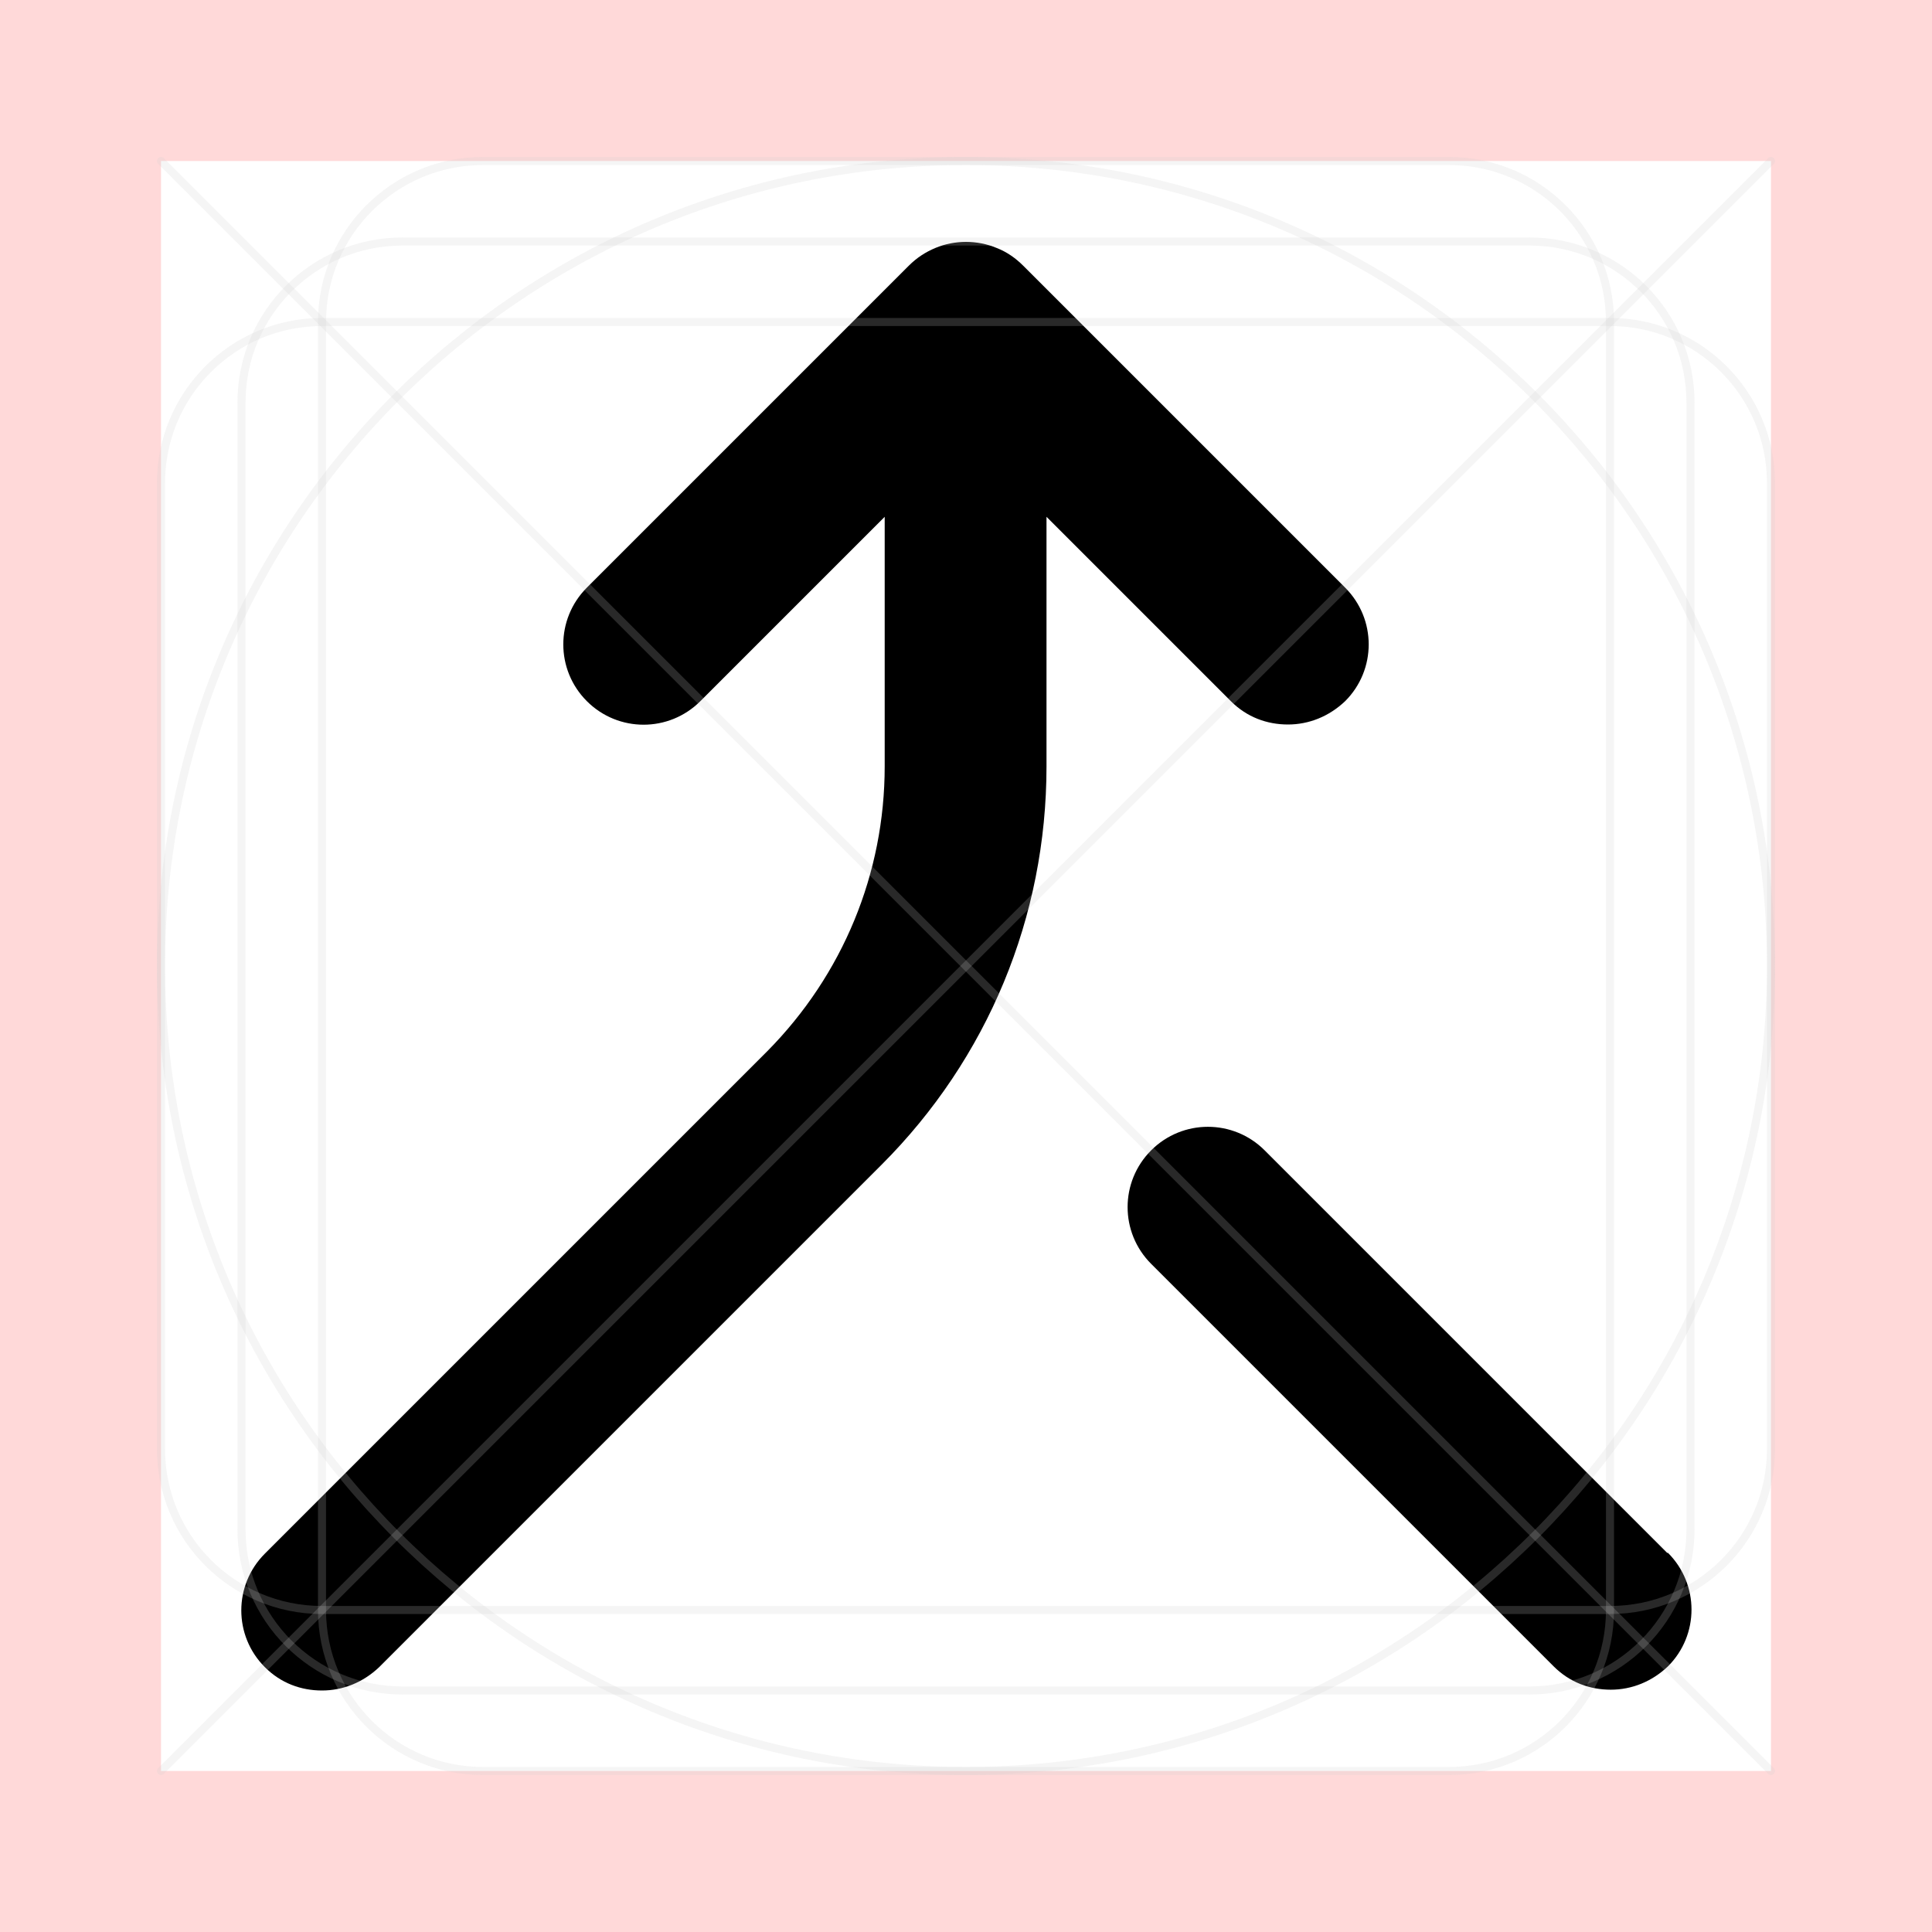
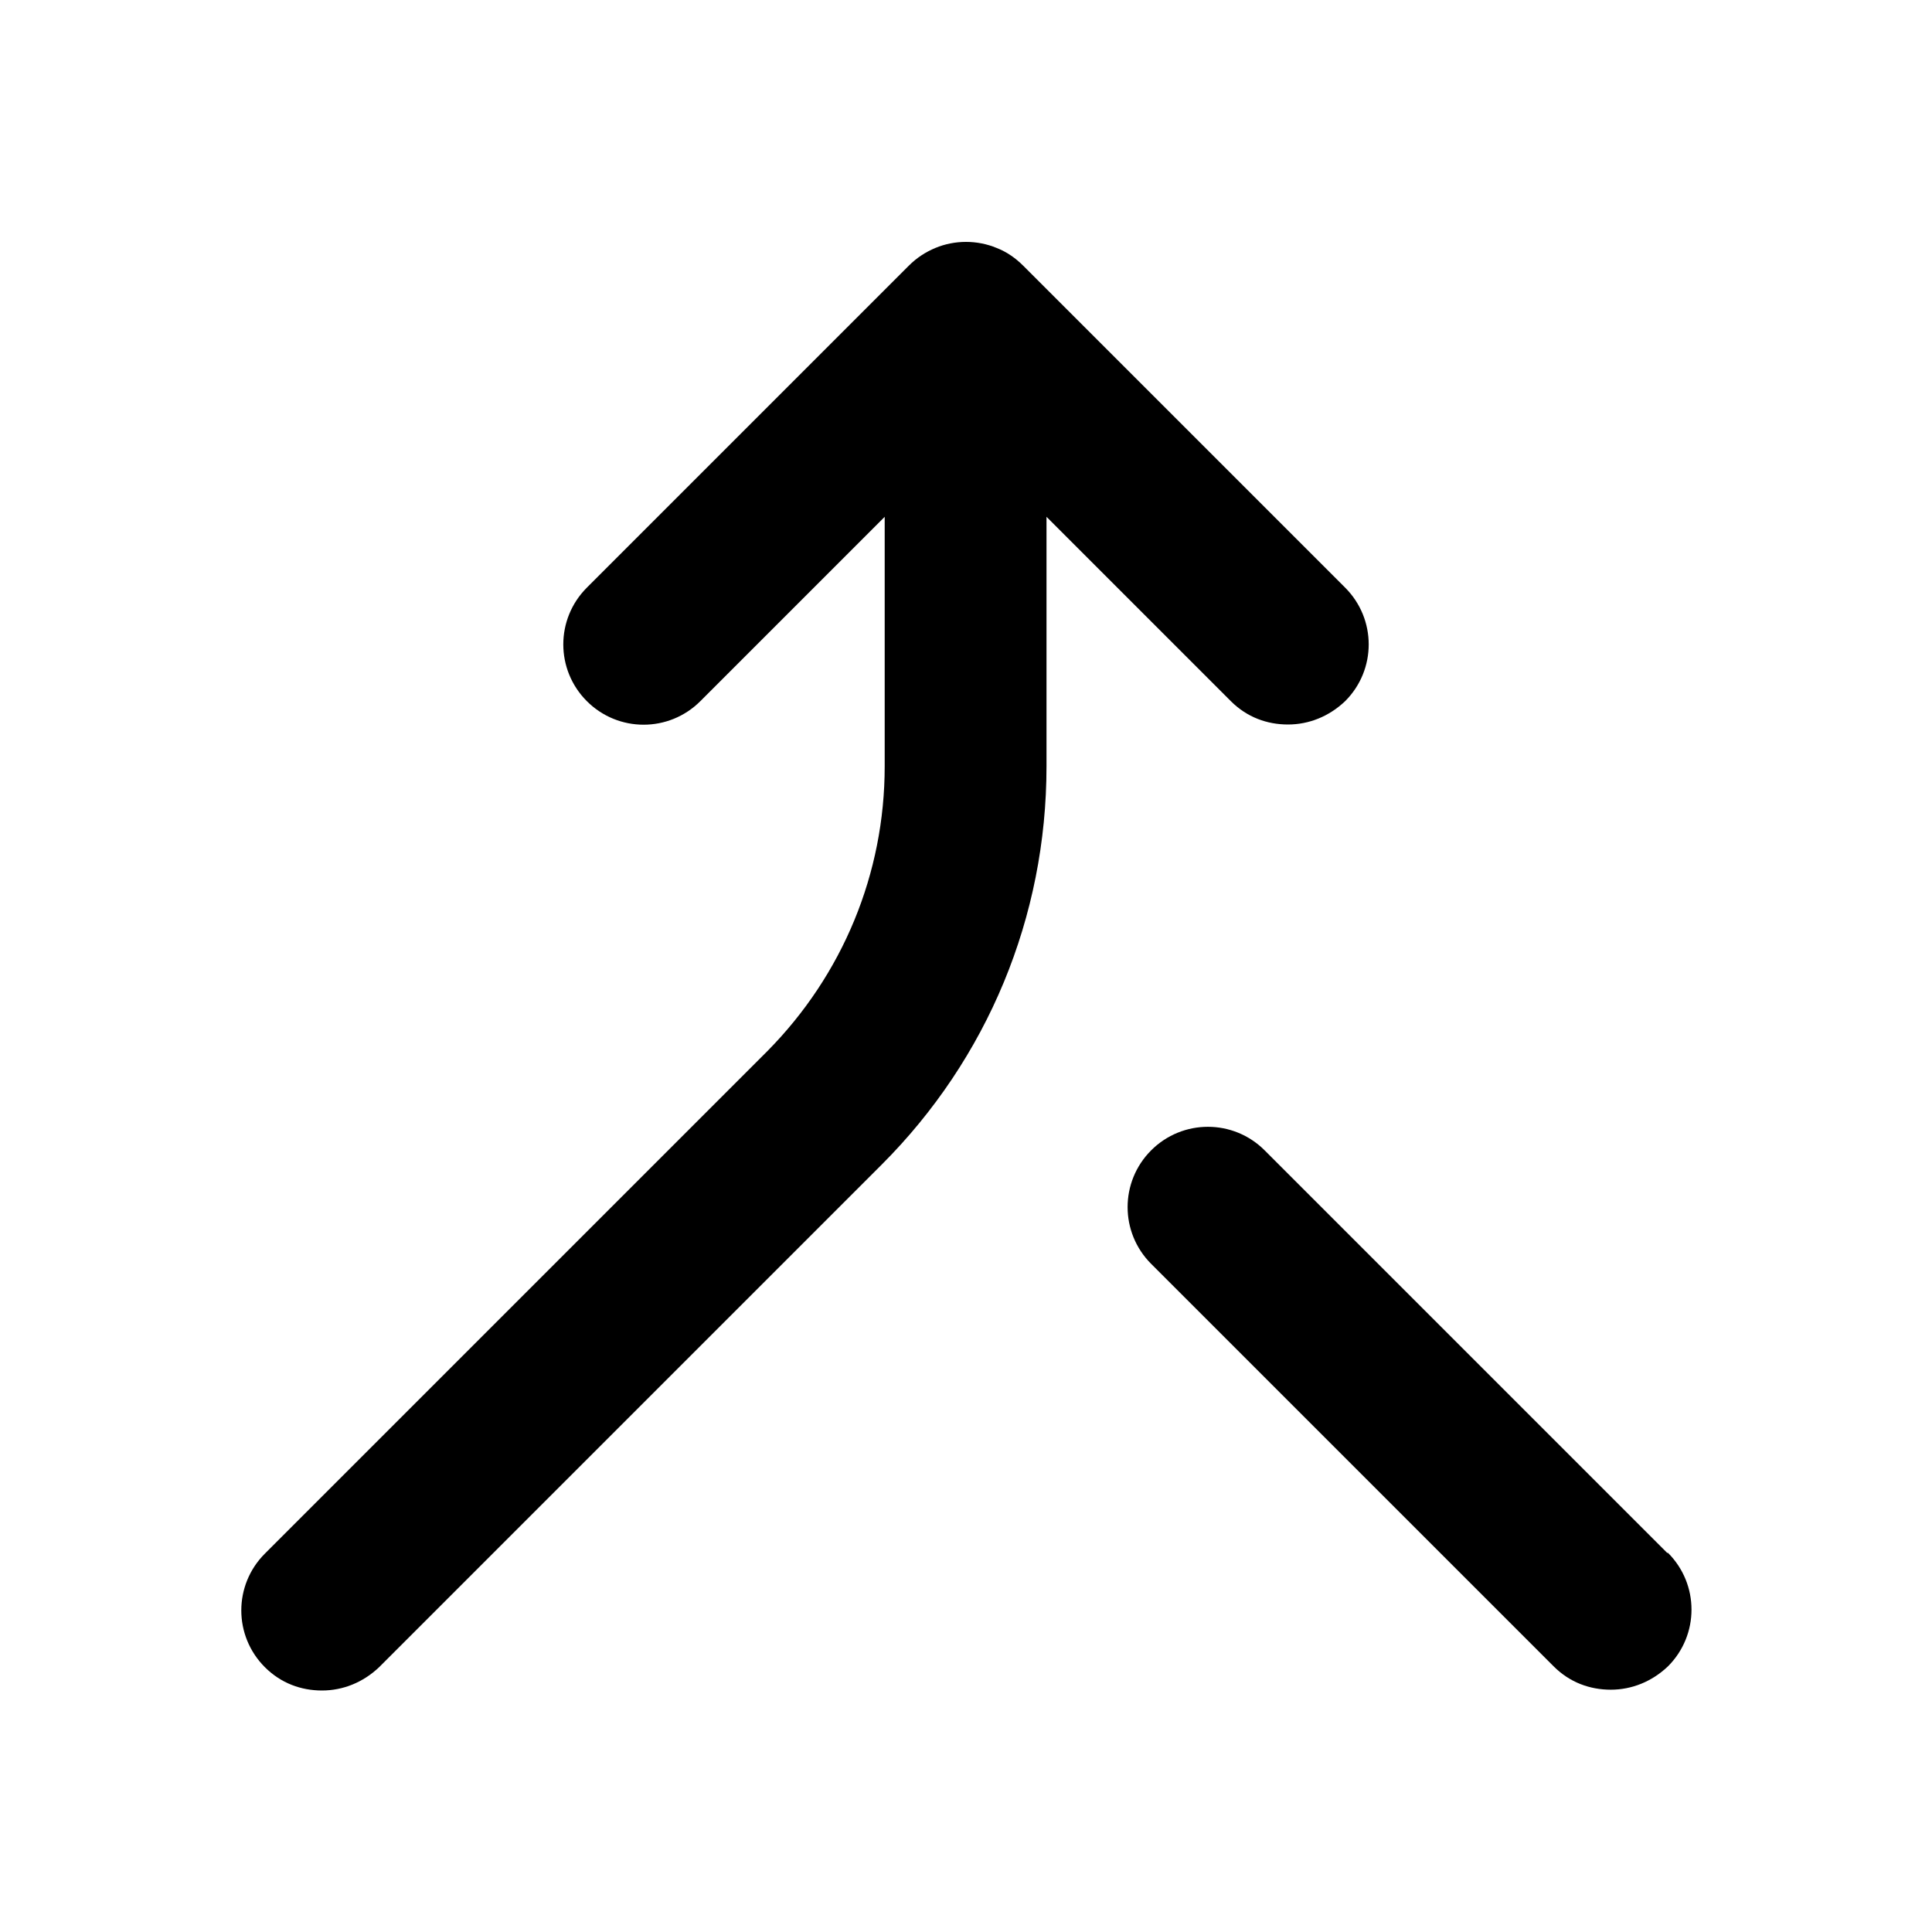
- <svg xmlns="http://www.w3.org/2000/svg" version="1.1" viewBox="0 0 24 24">
-   <defs>
-     <style>
-       .st0 {
-         stroke-linecap: round;
-         stroke-linejoin: round;
-       }
- 
-       .st0, .st1 {
-         fill: none;
-         opacity: .2;
-         stroke: #ccc;
-         stroke-width: .1px;
-       }
- 
-       .st1 {
-         stroke-miterlimit: 10;
-       }
- 
-       .st2 {
-         fill: red;
-         opacity: .15;
-       }
-     </style>
-   </defs>
-   <g id="art">
-     <g>
-       <path d="M20.71,19.29l-5-5c-.39-.39-1.02-.39-1.41,0s-.39,1.02,0,1.41l5,5c.2.2.45.29.71.29s.51-.1.71-.29c.39-.39.39-1.02,0-1.41Z" />
-       <path d="M15.29,8.71c.2.2.45.29.71.29s.51-.1.71-.29c.39-.39.39-1.02,0-1.41l-4-4c-.09-.09-.2-.17-.33-.22-.24-.1-.52-.1-.76,0-.12.05-.23.12-.33.22l-4,4c-.39.39-.39,1.02,0,1.41s1.02.39,1.41,0l2.29-2.29v3.1c0,1.33-.52,2.59-1.46,3.54l-6.24,6.24c-.39.39-.39,1.02,0,1.41.2.2.45.29.71.29s.51-.1.71-.29l6.24-6.24c1.32-1.32,2.05-3.08,2.05-4.95v-3.1l2.29,2.29Z" />
-     </g>
-   </g>
-   <g id="border">
-     <path class="st2" d="M0,0v24h24V0H0ZM22,22H2V2h20v20Z" />
-   </g>
-   <g id="guides">
-     <rect class="st1" x="3" y="3" width="18" height="18" rx="2" ry="2" />
-     <rect class="st1" x="4" y="2" width="16" height="20" rx="2" ry="2" />
-     <rect class="st1" x="2" y="4" width="20" height="16" rx="2" ry="2" />
-     <circle class="st1" cx="12" cy="12" r="10" />
-     <line class="st0" x1="2" y1="2" x2="22" y2="22" />
-     <line class="st0" x1="22" y1="2" x2="2" y2="22" />
-   </g>
+ <svg xmlns="http://www.w3.org/2000/svg" id="art" version="1.1" viewBox="0 0 24 24">
+   <path d="M20.71,19.29l-5-5c-.39-.39-1.02-.39-1.41,0s-.39,1.02,0,1.41l5,5c.2.2.45.29.71.29s.51-.1.71-.29c.39-.39.39-1.02,0-1.41Z" />
+   <path d="M15.29,8.71c.2.2.45.29.71.29s.51-.1.71-.29c.39-.39.39-1.02,0-1.41l-4-4c-.09-.09-.2-.17-.33-.22-.24-.1-.52-.1-.76,0-.12.05-.23.12-.33.22l-4,4c-.39.39-.39,1.02,0,1.41s1.02.39,1.41,0l2.29-2.29v3.1c0,1.33-.52,2.59-1.46,3.54l-6.24,6.24c-.39.39-.39,1.02,0,1.41.2.2.45.29.71.29s.51-.1.71-.29l6.24-6.24c1.32-1.32,2.05-3.08,2.05-4.95v-3.1l2.29,2.29Z" />
</svg>
